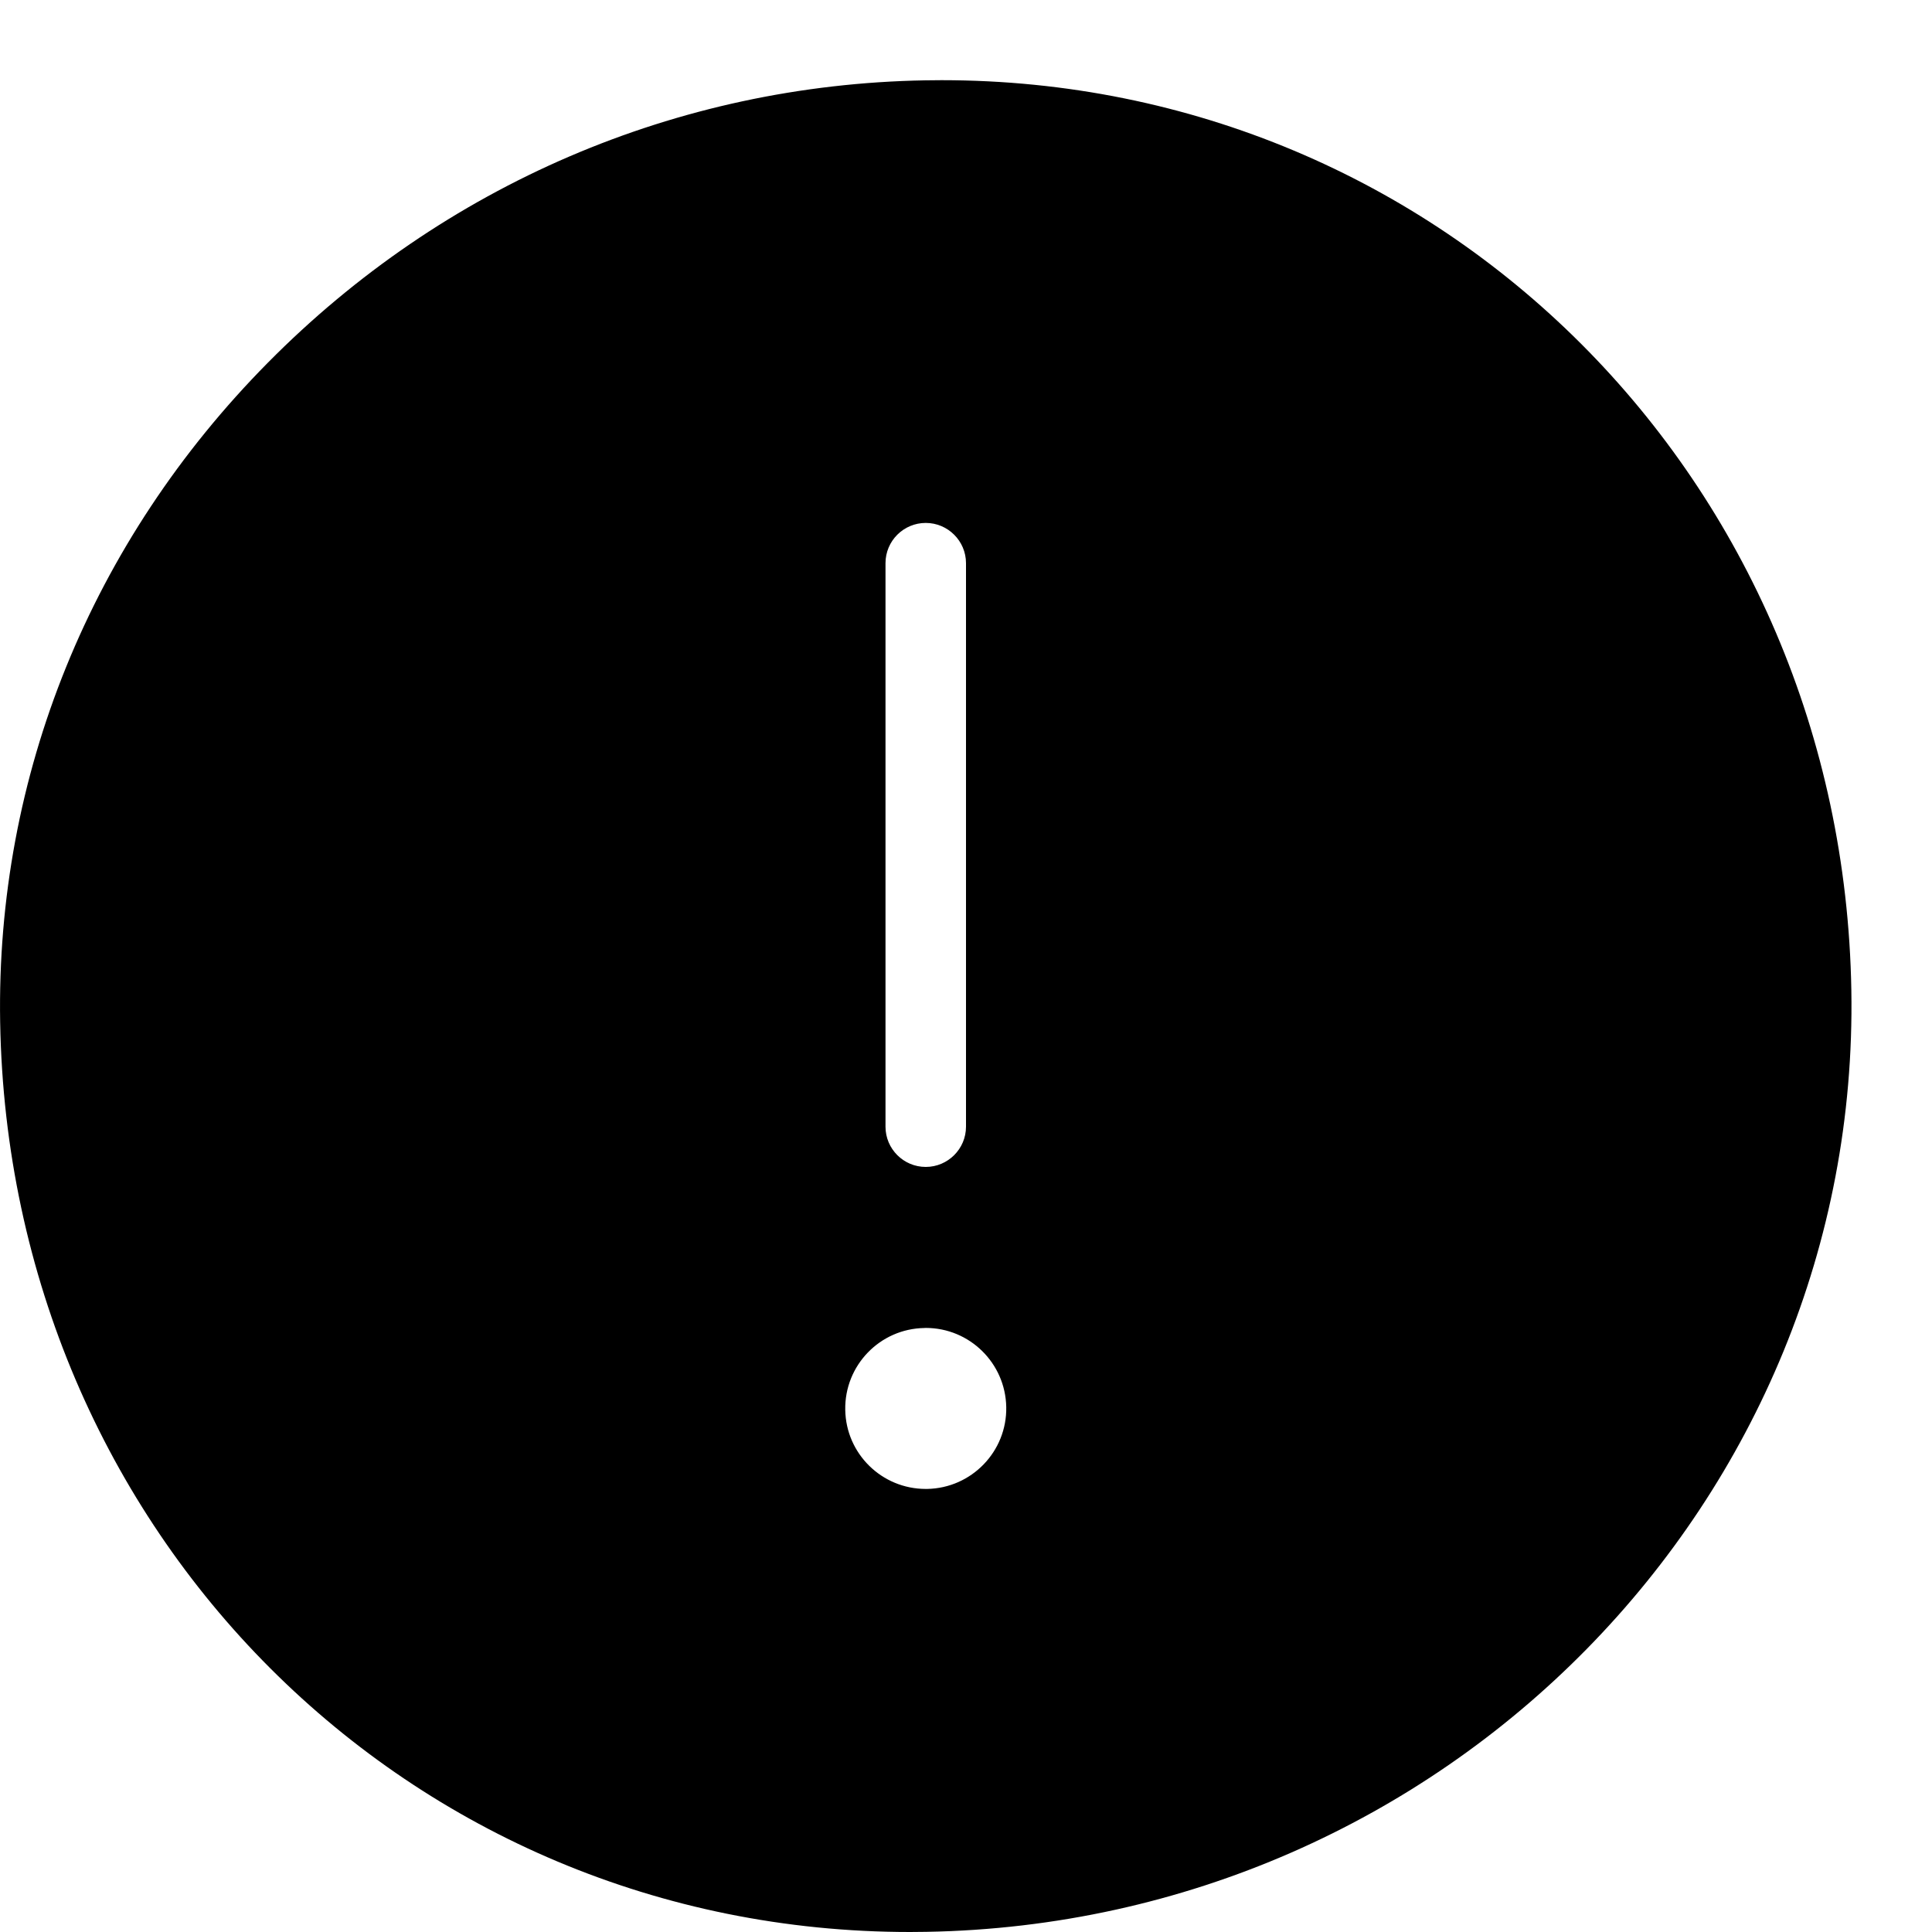
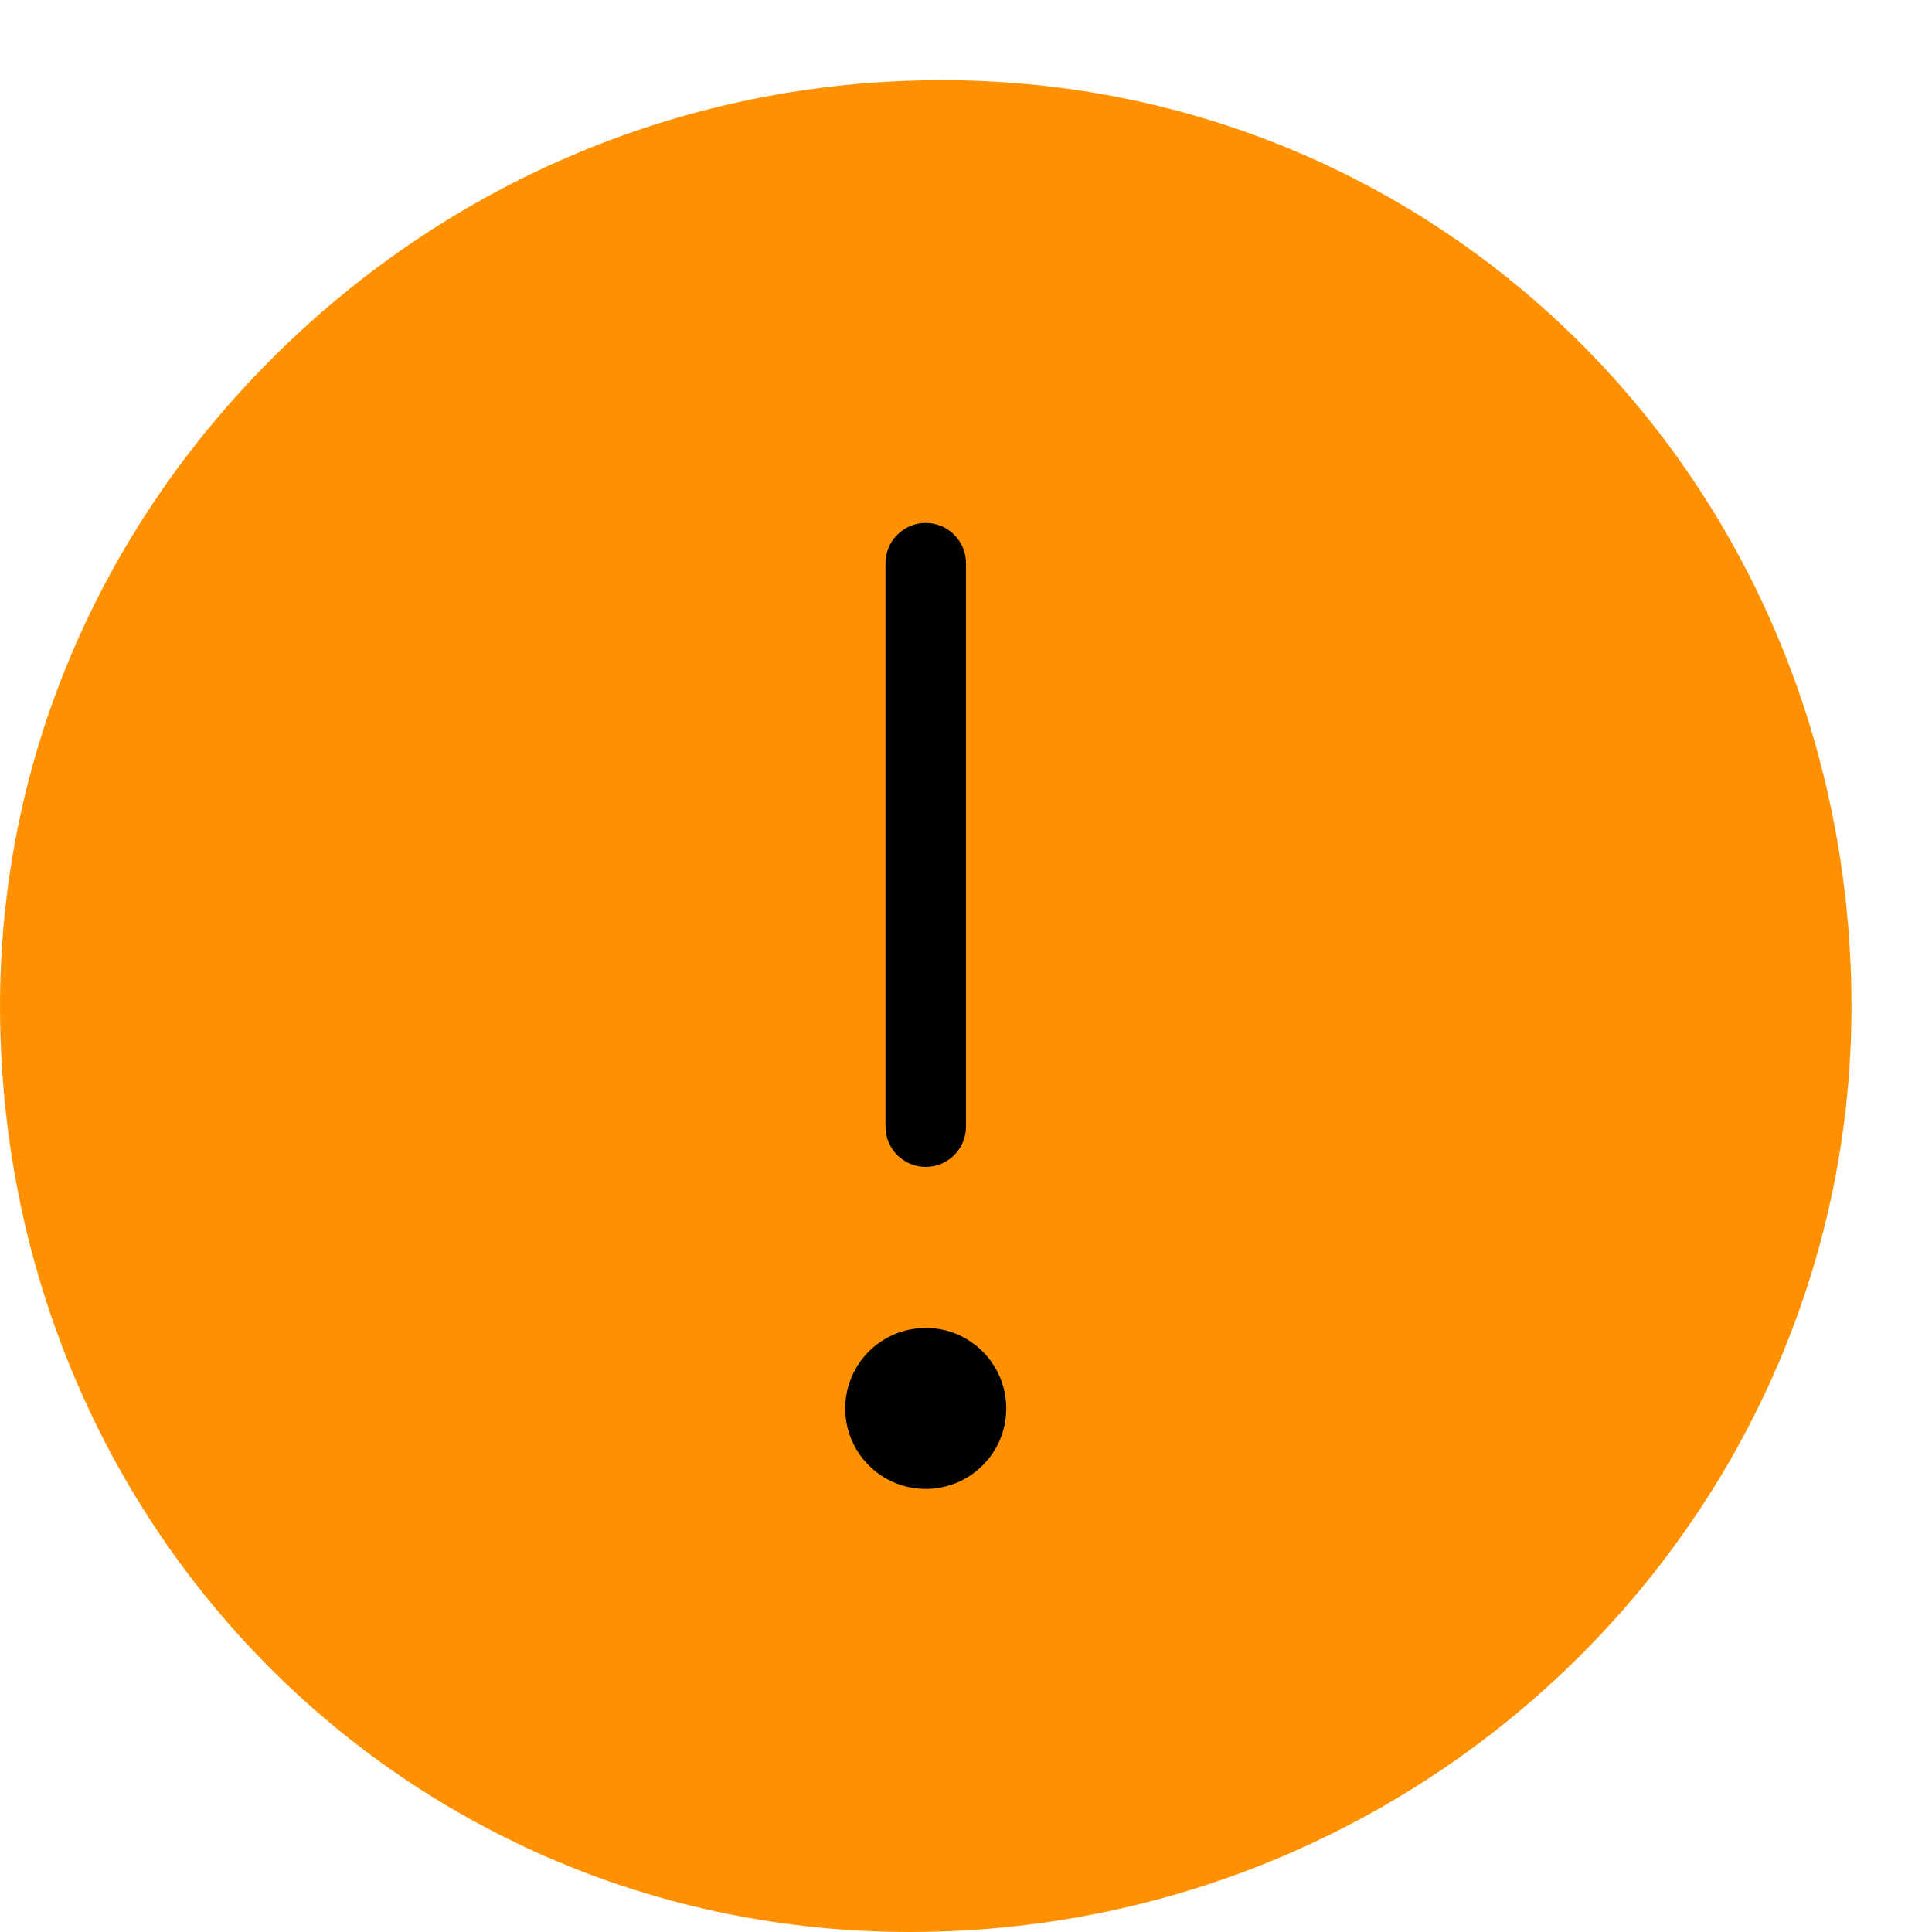
- <svg xmlns="http://www.w3.org/2000/svg" version="1.1" id="Filled_Version" x="0px" y="0px" width="24px" height="24px" viewBox="0 0 24 24" enable-background="new 0 0 24 24" xml:space="preserve">
-   <path d="M11.696,0.996l-0.205,0.002c-3.08,0.054-5.979,1.299-8.162,3.506c-2.199,2.223-3.38,5.133-3.327,8.195  C0.112,19.036,5.077,24,11.305,24l0.203-0.002c6.446-0.111,11.601-5.361,11.49-11.7C22.888,5.961,17.923,0.996,11.696,0.996z   M11,6.996c0-0.276,0.224-0.5,0.5-0.5c0.275,0,0.5,0.224,0.5,0.5v7c0,0.276-0.225,0.5-0.5,0.5c-0.276,0-0.5-0.224-0.5-0.5V6.996z   M11.518,18.496c-0.006,0-0.012,0-0.018,0c-0.545,0-0.991-0.436-1-0.982c-0.01-0.552,0.43-1.008,0.982-1.017  c0.006,0,0.012-0.001,0.018-0.001c0.545,0,0.99,0.437,1,0.983C12.51,18.031,12.069,18.486,11.518,18.496z" />
+ <svg xmlns="http://www.w3.org/2000/svg" width="24" height="24">
+   <g>
+     <rect x="-1" y="-1" width="3.333" height="3.333" id="canvas_background" fill="none" />
+   </g>
+   <g>
+     <ellipse ry="8.727" rx="5.332" id="svg_2" cy="13.107" cx="11.598" stroke-opacity="null" stroke-width="null" stroke="null" fill="#000000" />
+     <path d="m11.696,0.996l-0.205,0.002c-3.08,0.054 -5.979,1.299 -8.162,3.506c-2.199,2.223 -3.38,5.133 -3.327,8.195c0.11,6.337 5.075,11.301 11.303,11.301l0.203,-0.002c6.446,-0.111 11.601,-5.361 11.49,-11.7c-0.11,-6.337 -5.075,-11.302 -11.302,-11.302zm-0.696,6c0,-0.276 0.224,-0.5 0.5,-0.5c0.275,0 0.5,0.224 0.5,0.5l0,7c0,0.276 -0.225,0.5 -0.5,0.5c-0.276,0 -0.5,-0.224 -0.5,-0.5l0,-7zm0.518,11.5c-0.006,0 -0.012,0 -0.018,0c-0.545,0 -0.991,-0.436 -1,-0.982c-0.01,-0.552 0.43,-1.008 0.982,-1.017c0.006,0 0.012,-0.001 0.018,-0.001c0.545,0 0.99,0.437 1,0.983c0.01,0.552 -0.431,1.007 -0.982,1.017z" id="svg_1" fill="#ff9100" />
+   </g>
</svg>
